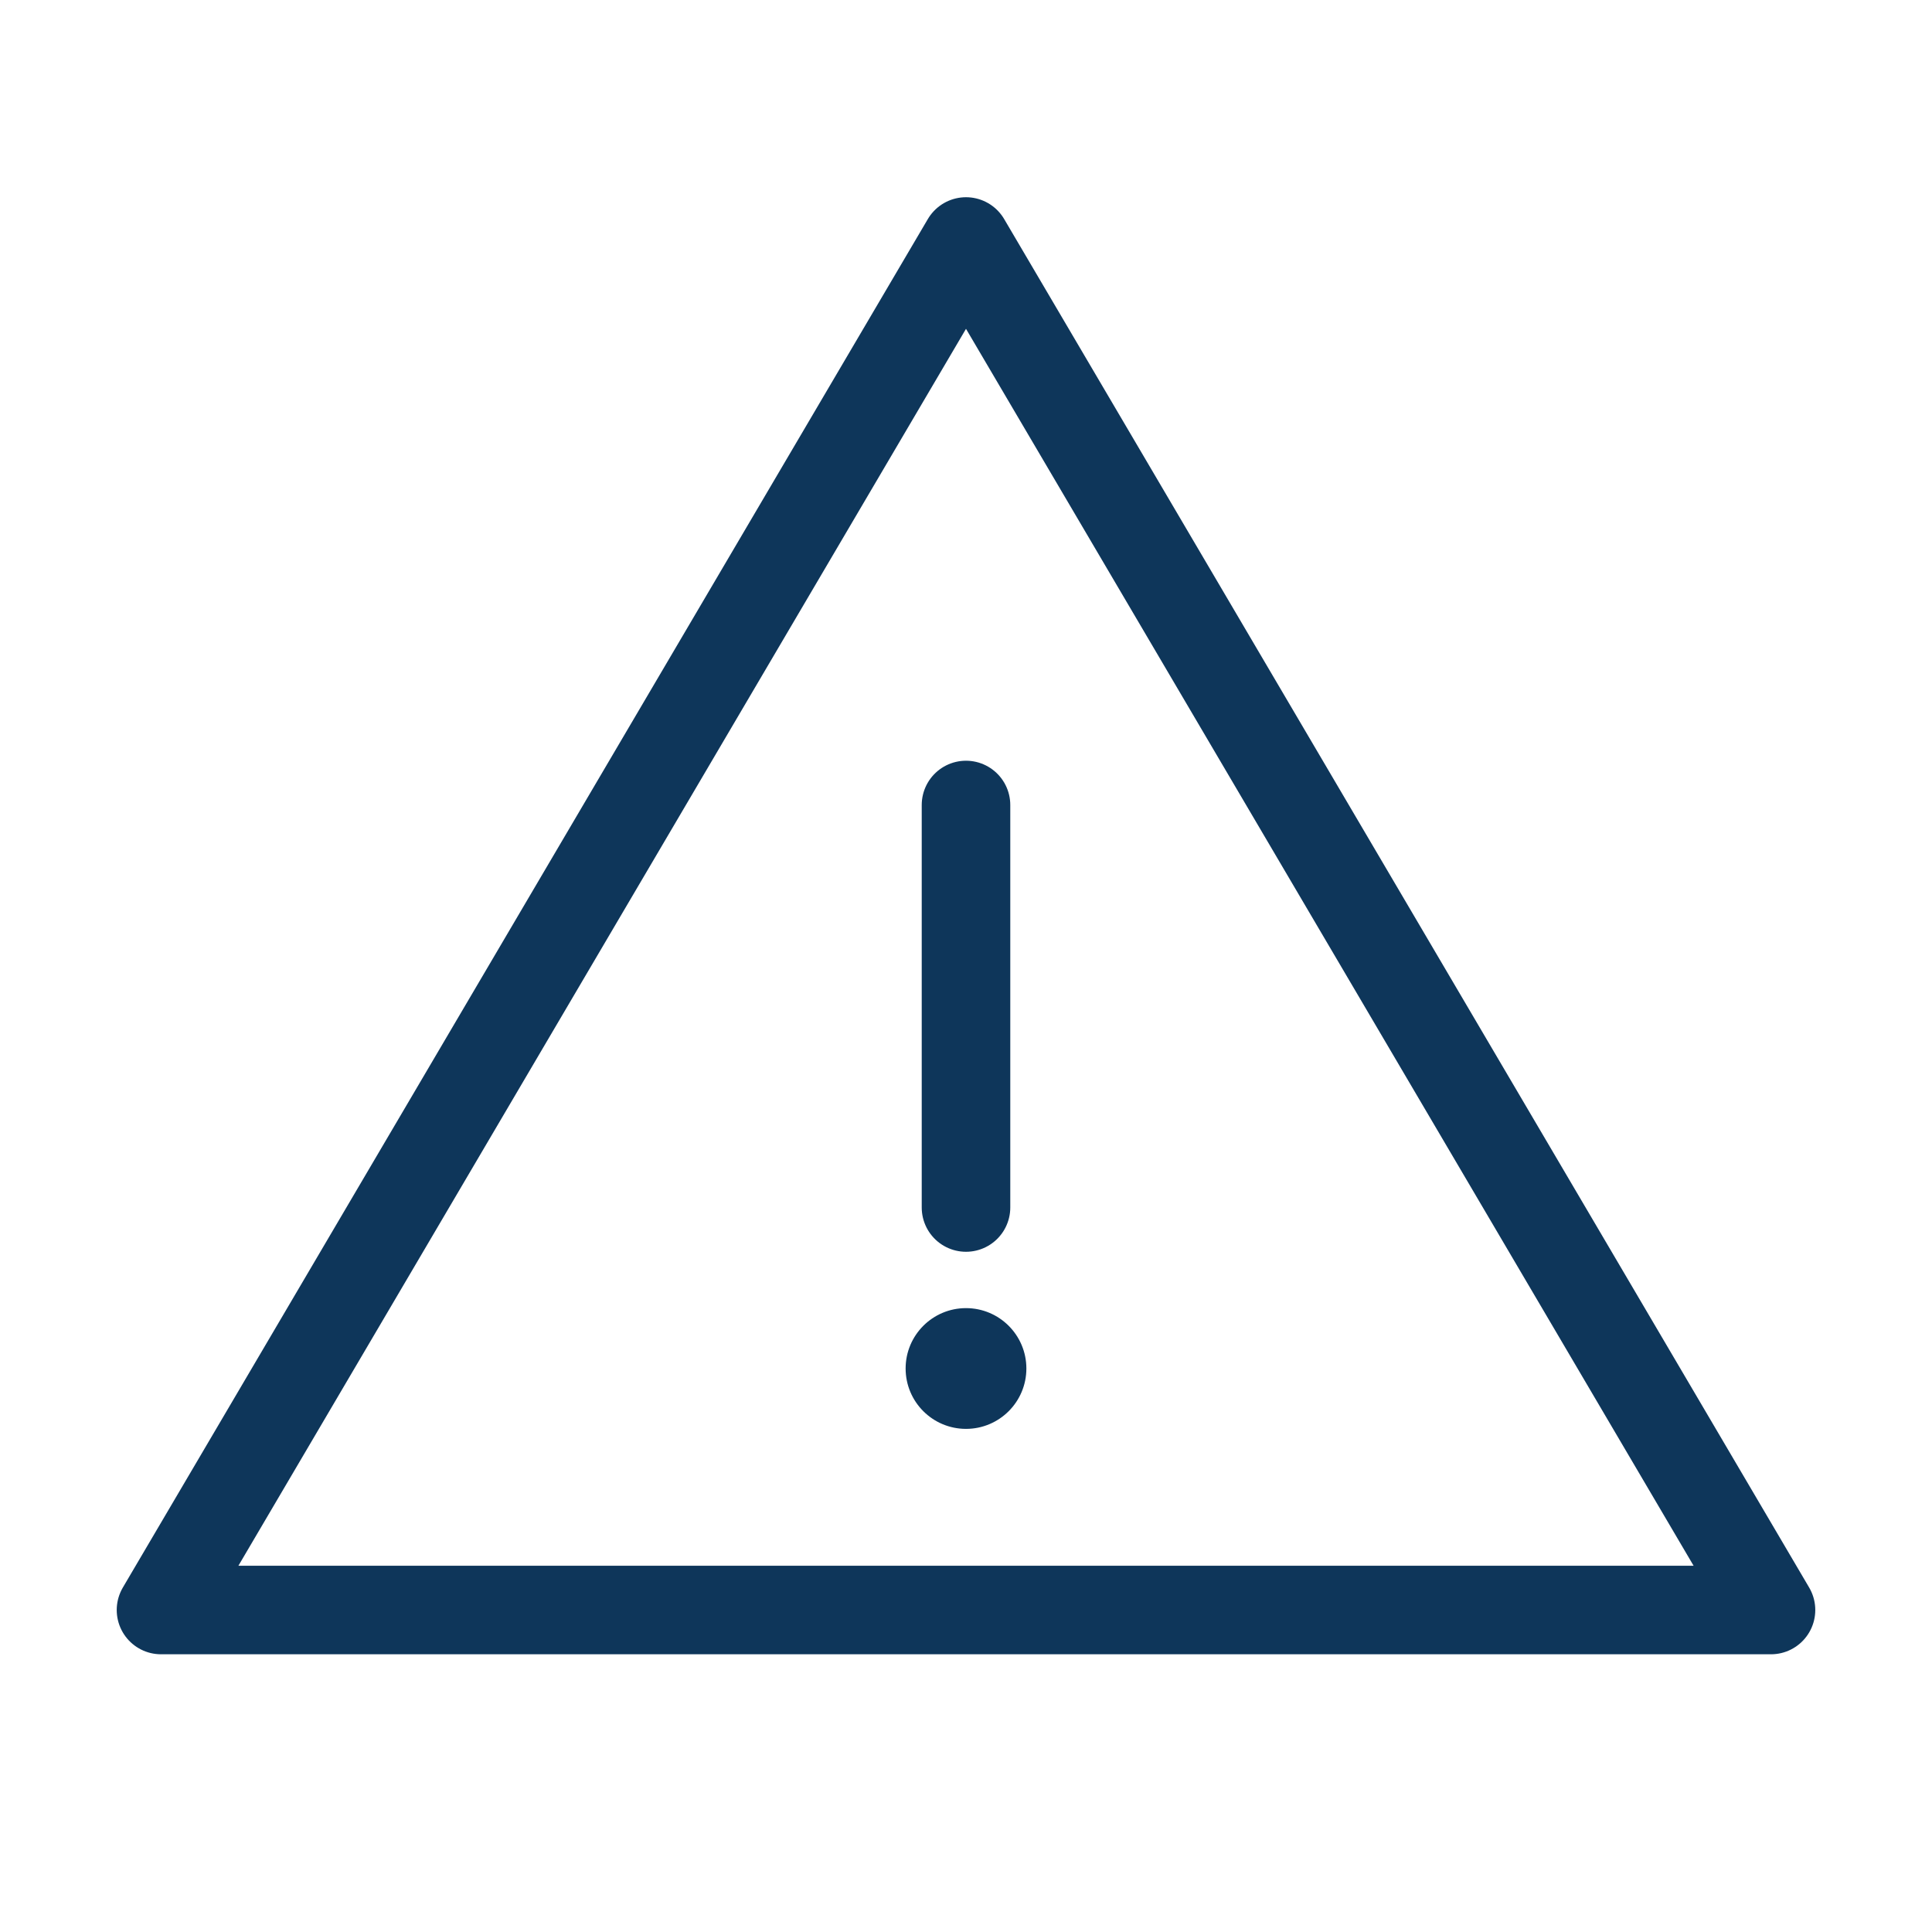
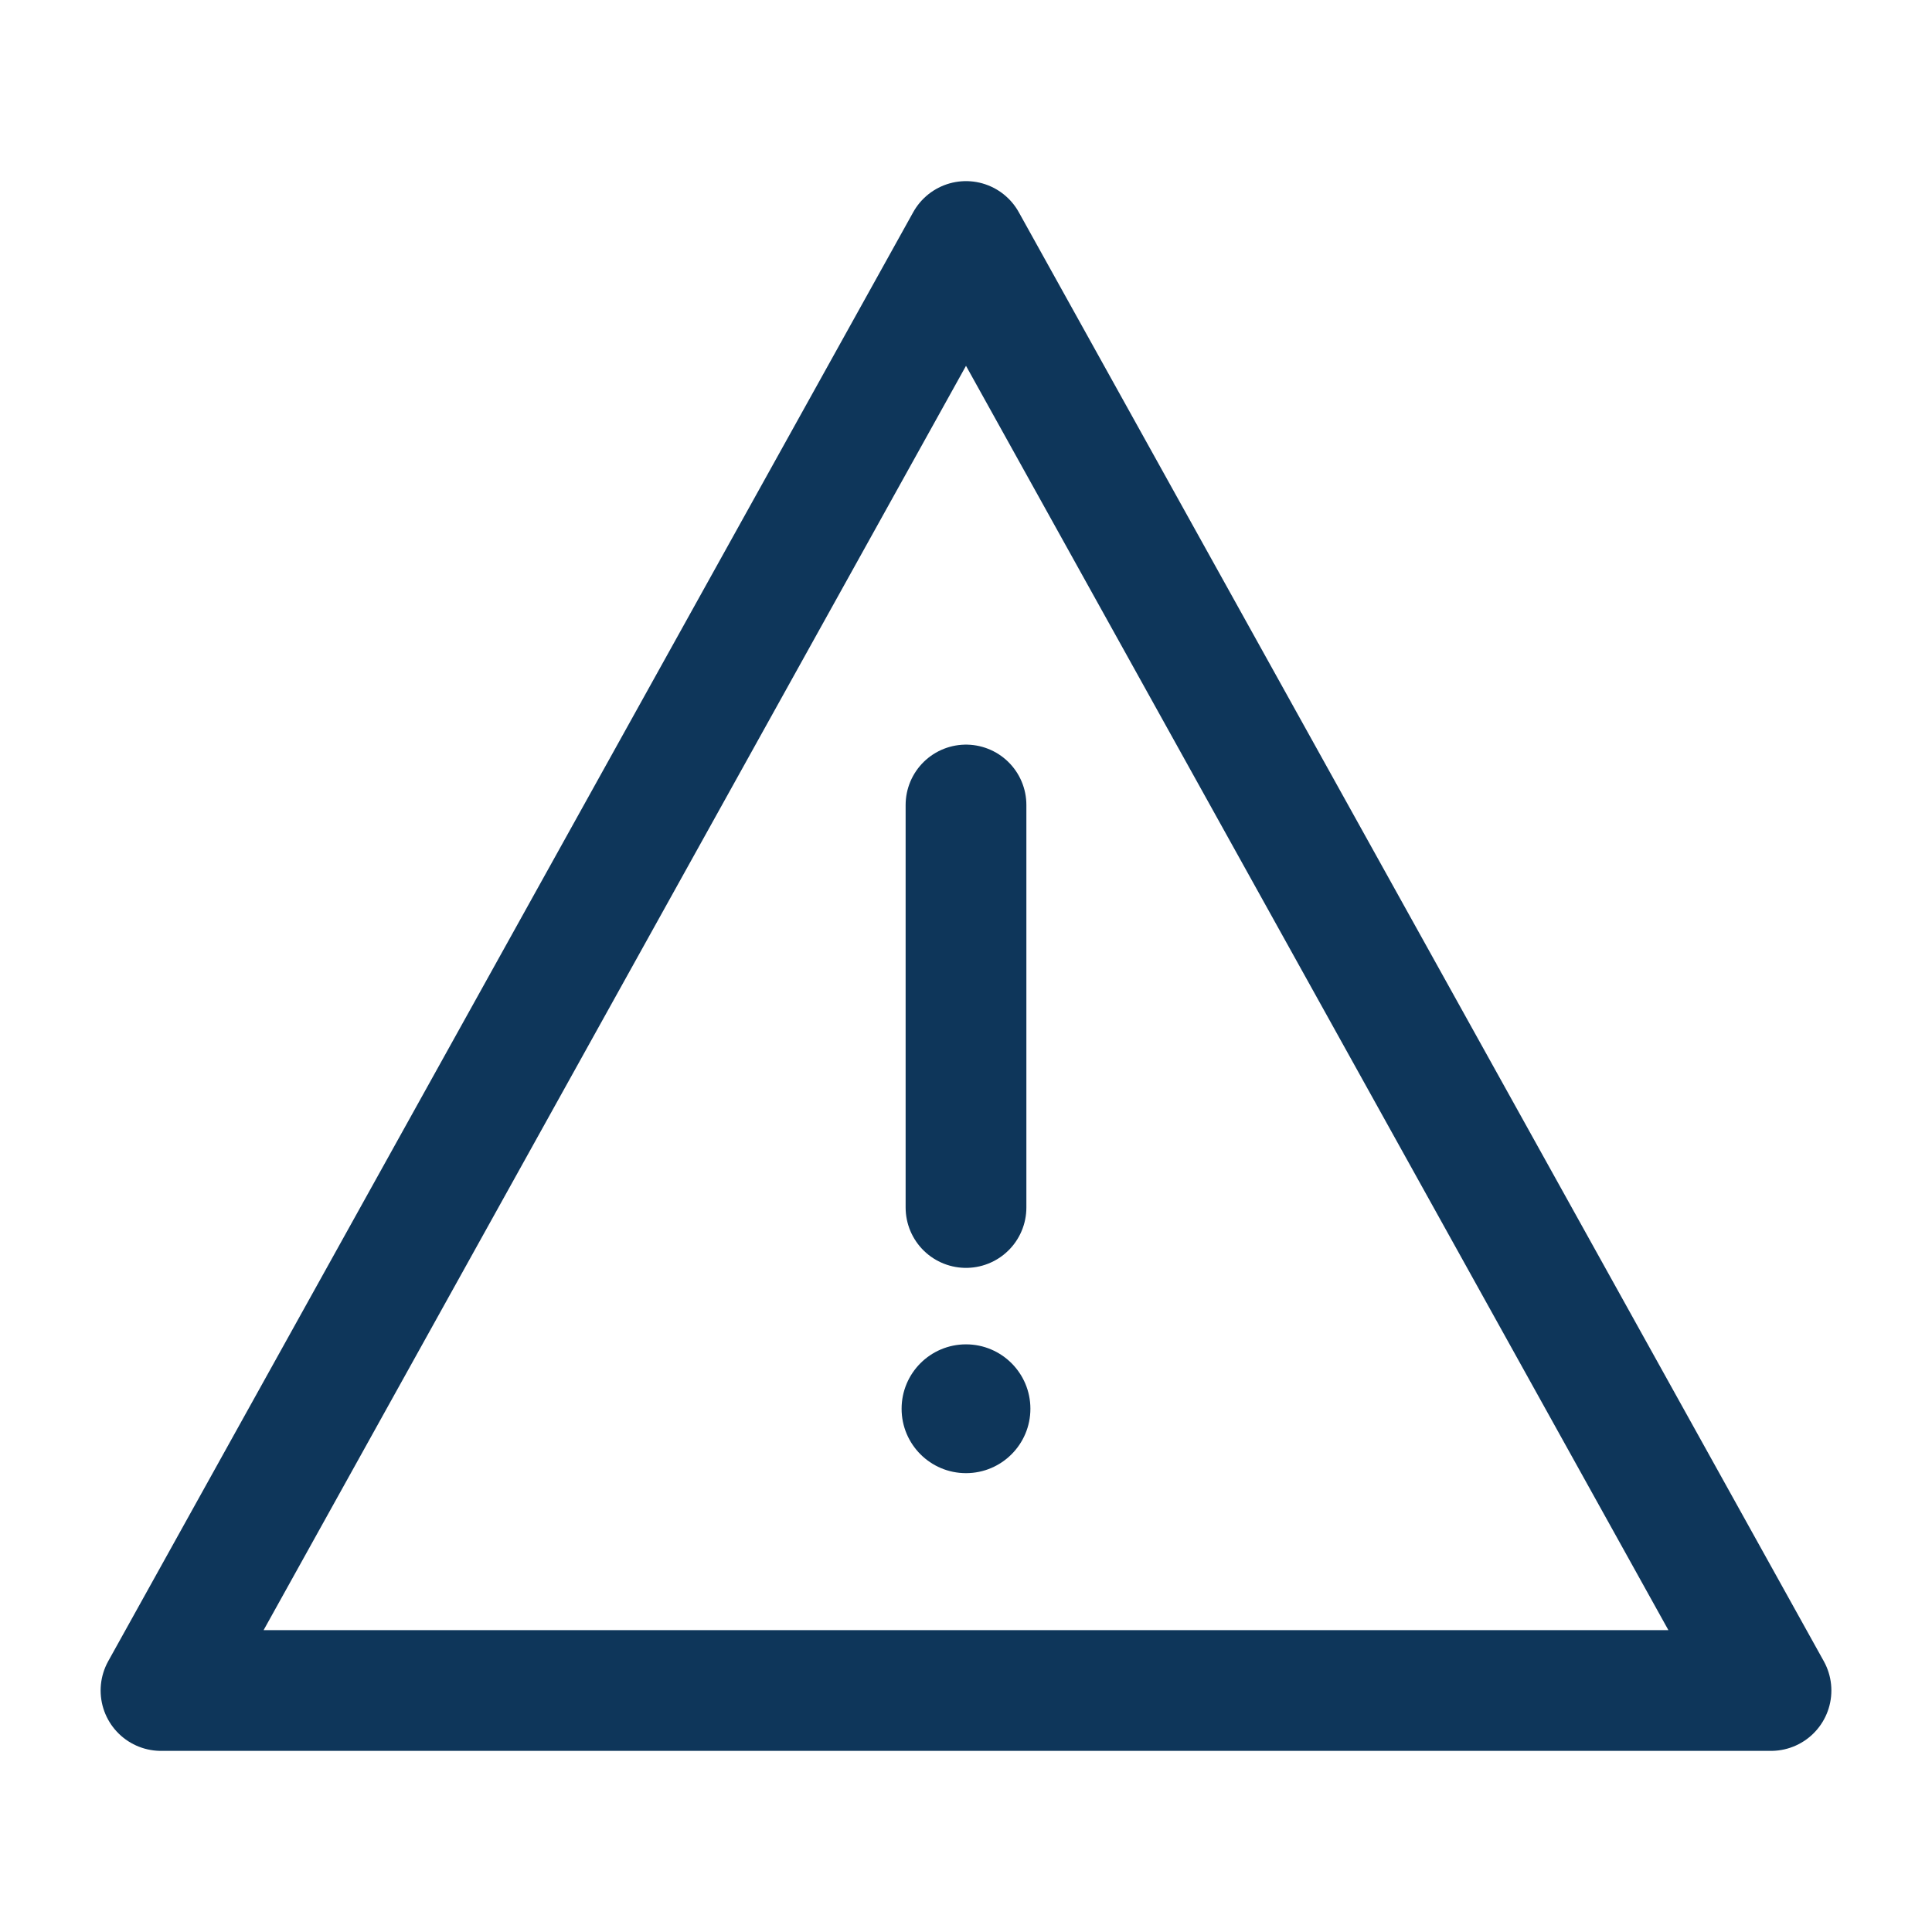
- <svg xmlns="http://www.w3.org/2000/svg" viewBox="0 0 48 48" fill="none" aria-hidden="true">
-   <path d="M24 6L4 40h40L24 6z" stroke="#0E365A" stroke-width="2.2" stroke-linecap="round" stroke-linejoin="round" />
-   <path d="M24 20v10" stroke="#0E365A" stroke-width="2.2" stroke-linecap="round" />
-   <circle cx="24" cy="34" r="1.5" fill="#0E365A" />
+ <svg xmlns="http://www.w3.org/2000/svg" viewBox="0 0 24 24" fill="none">
+   <path d="M12 3L2 21h20L12 3z" stroke="#0E365A" stroke-width="1.5" stroke-linecap="round" stroke-linejoin="round" />
+   <path d="M12 10v5" stroke="#0E365A" stroke-width="1.5" stroke-linecap="round" />
+   <circle cx="12" cy="17.5" r="0.8" fill="#0E365A" />
</svg>
